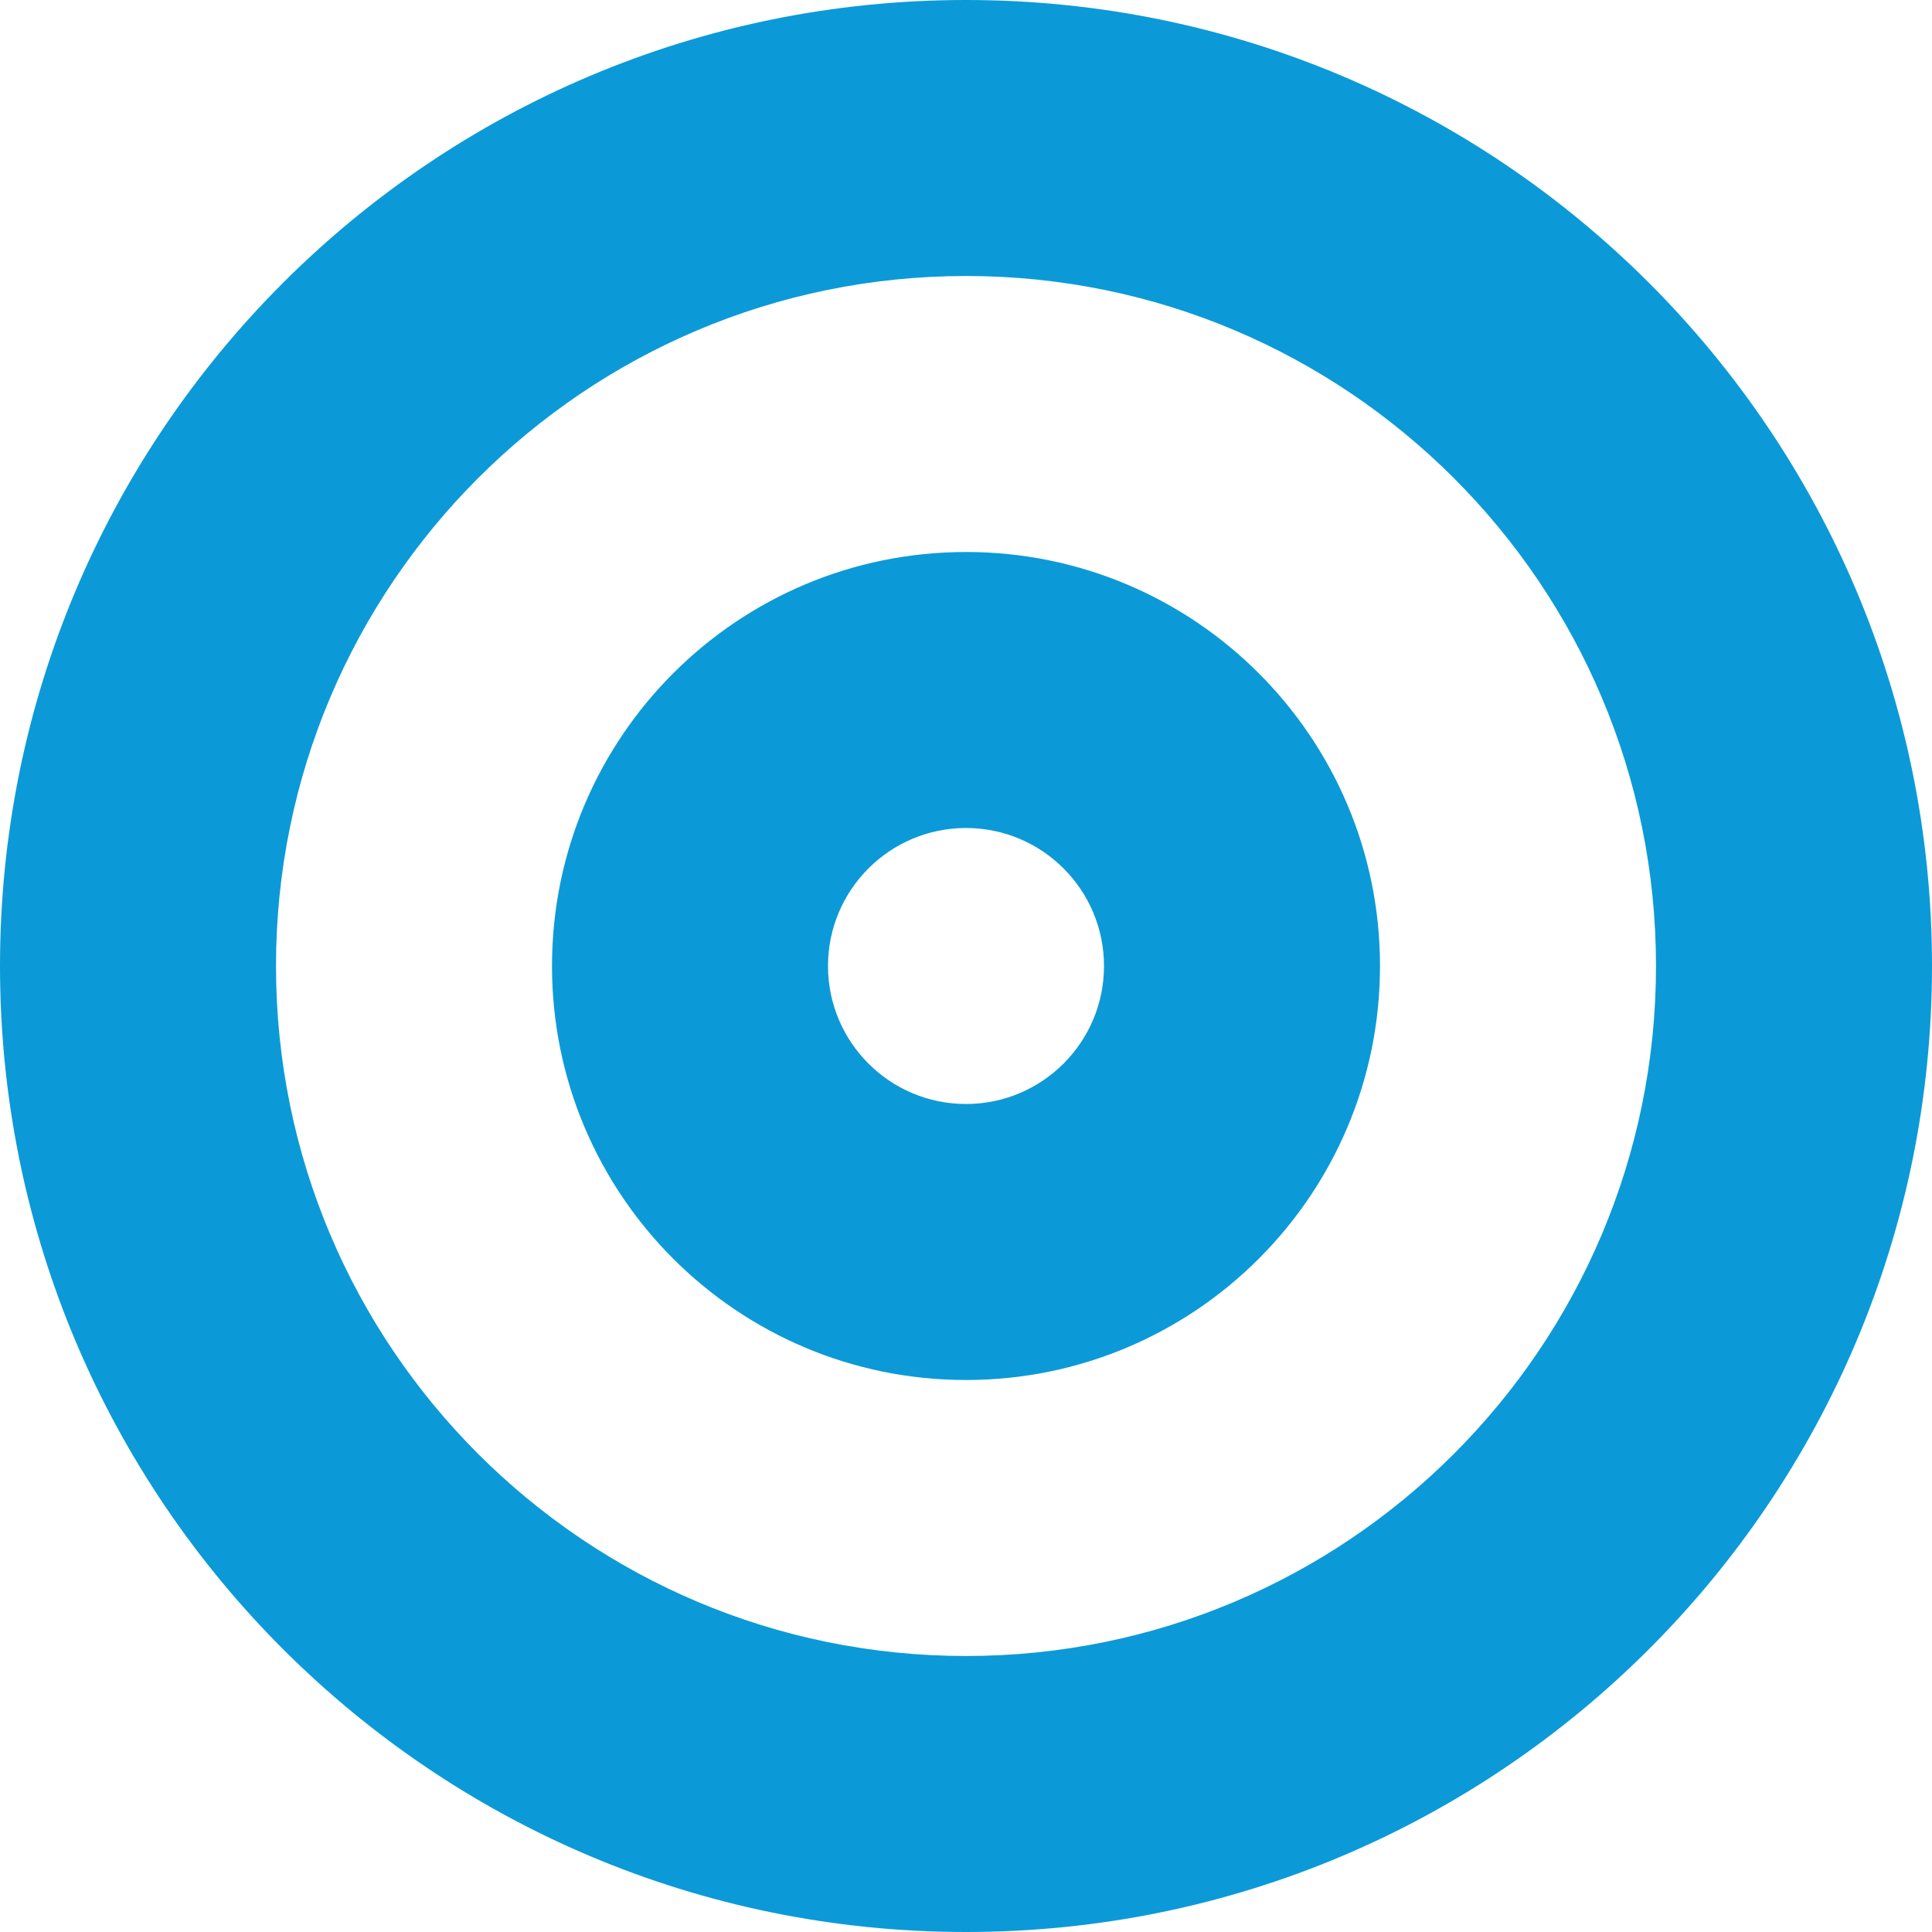
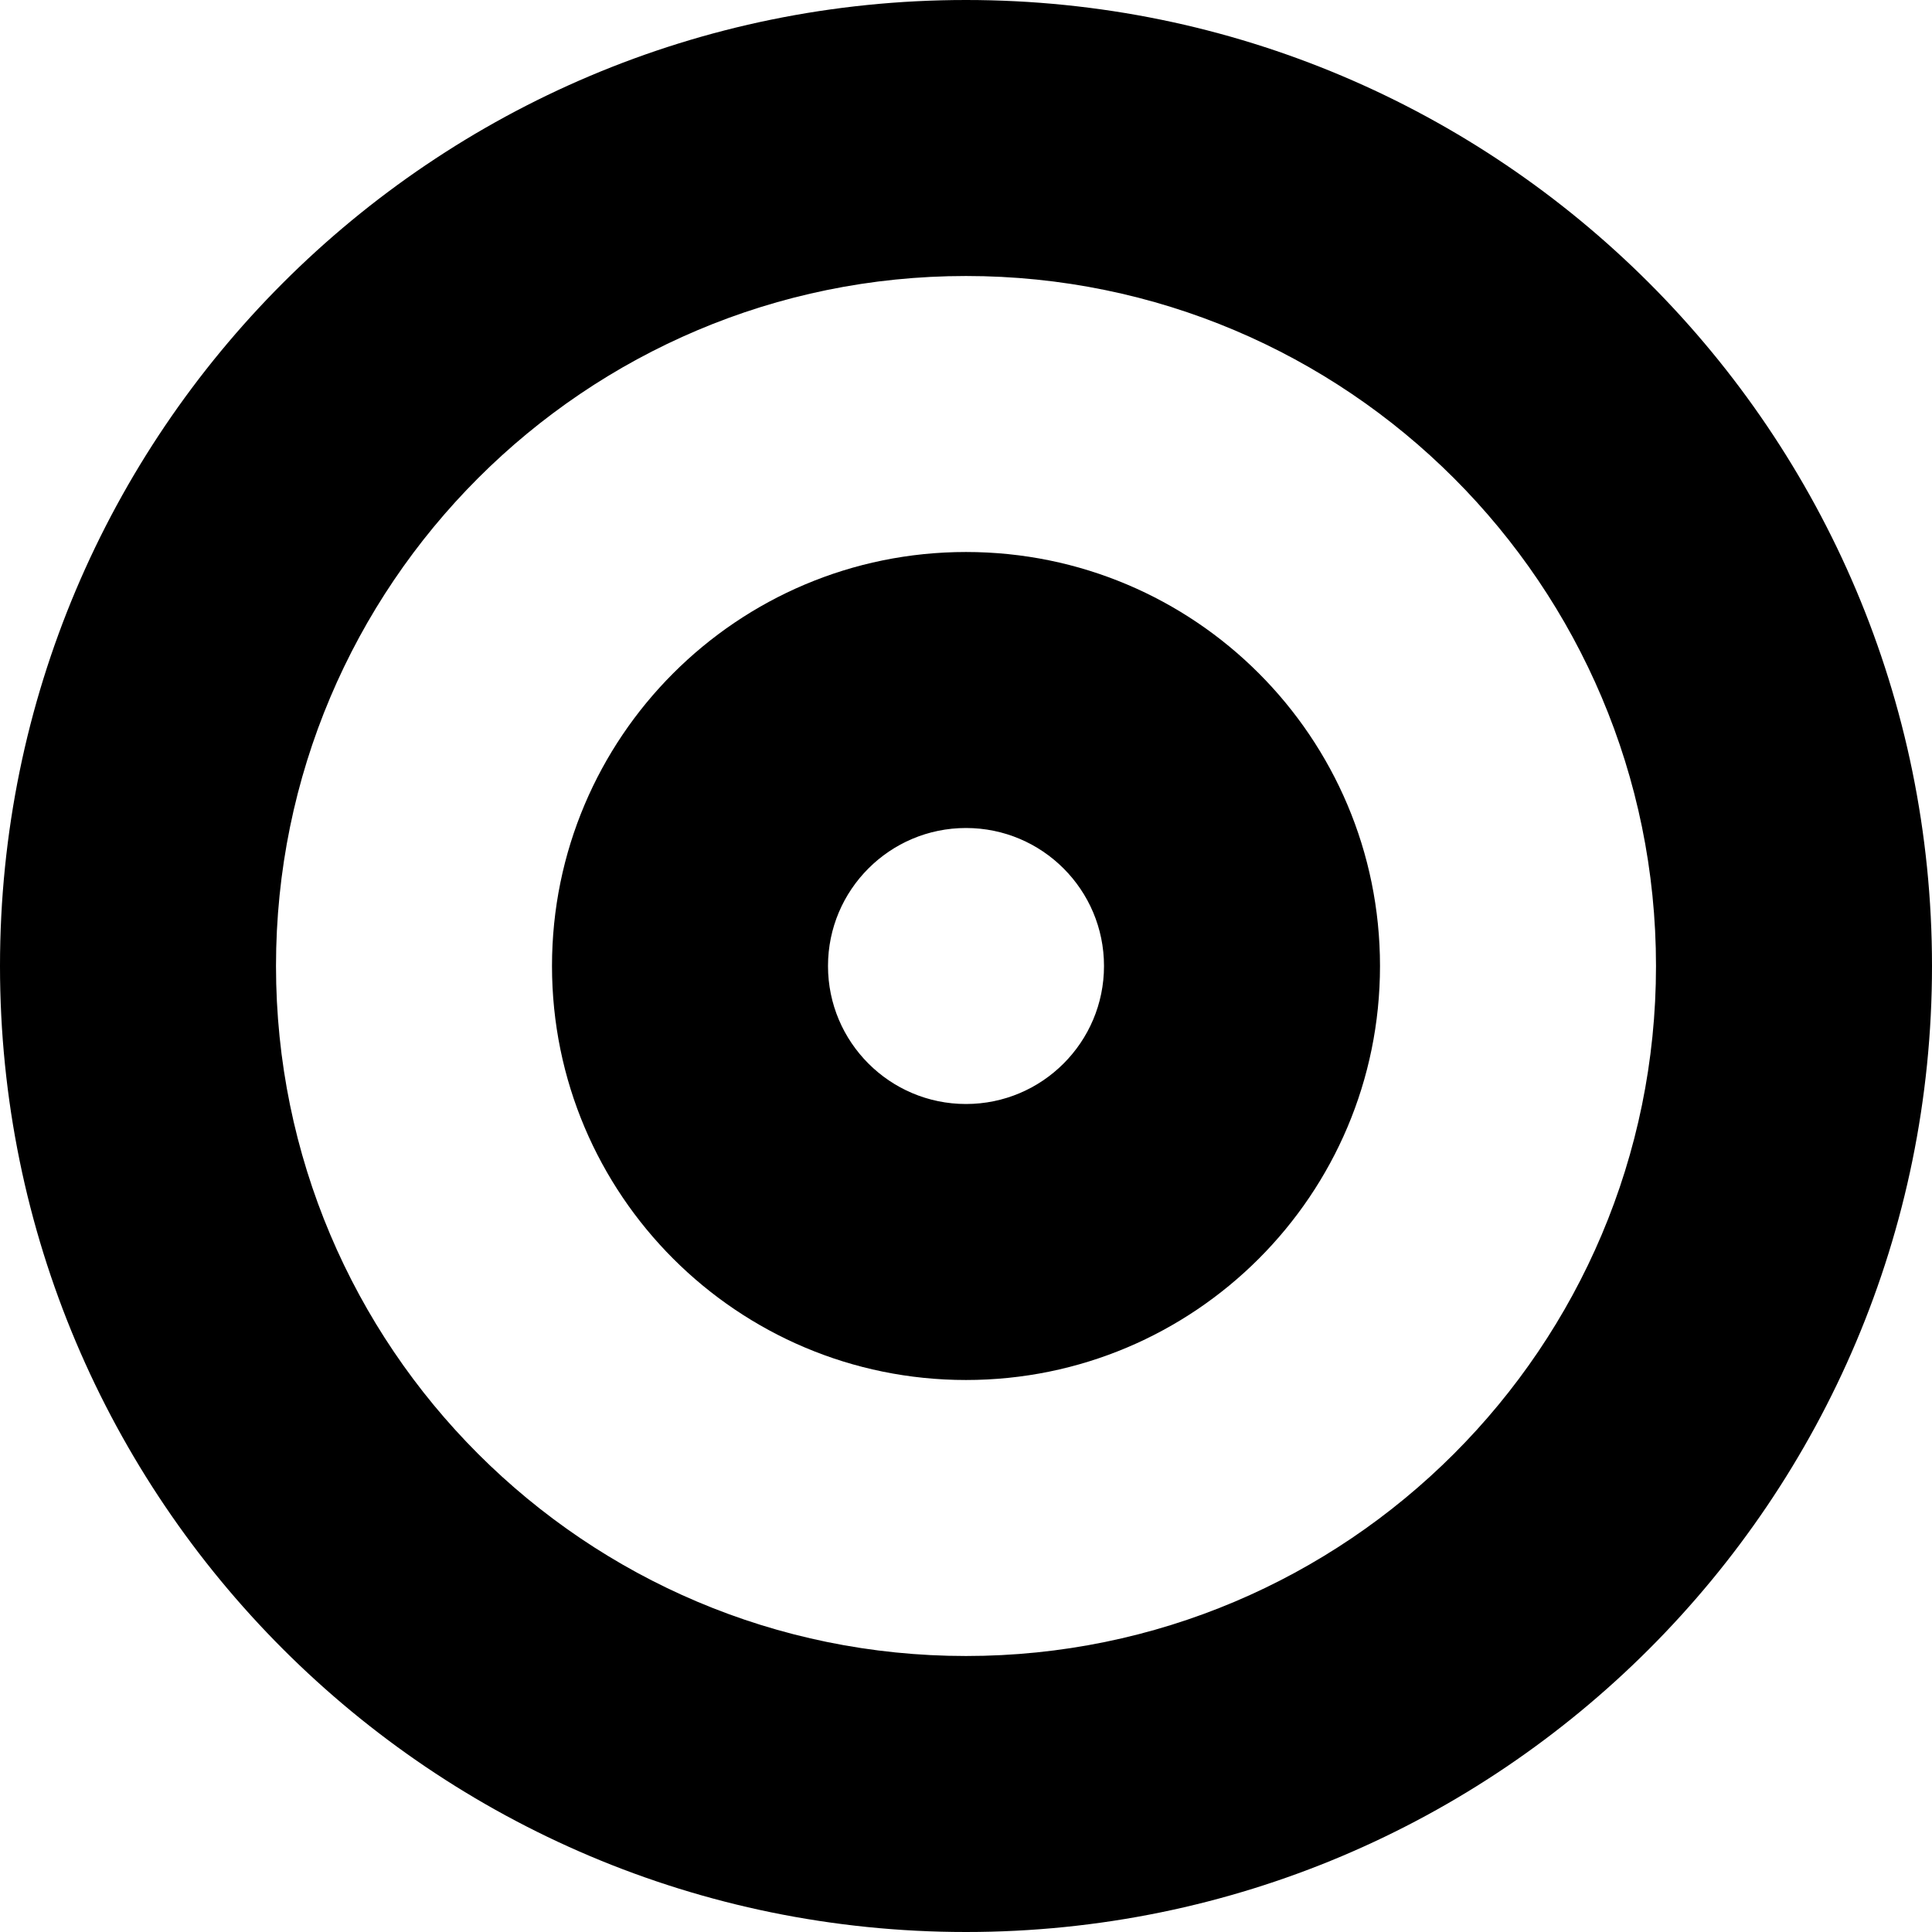
<svg xmlns="http://www.w3.org/2000/svg" width="14px" height="14px" viewBox="0 0 14 14" version="1.1">
  <defs />
  <g id="Symbols" stroke="none" stroke-width="1" fill="none" fill-rule="evenodd">
-     <g id="ICON-Beacons-MAIN" transform="translate(1, 1)" fill="#0B9AD7">
+     <g id="ICON-Beacons-MAIN" transform="translate(1, 1)" fill="currentColor">
      <g id="icon-Beacons" transform="translate(-1, -1)">
        <path d="M7,14 C10.866,14 14,10.866 14,7 C14,3.134 10.866,0 7,0 C3.134,0 0,3.134 0,7 C0,10.866 3.134,14 7,14 L7,14 Z M7,12 C4.239,12 2,9.761 2,7 C2,4.239 4.239,2 7,2 C9.761,2 12,4.239 12,7 C12,9.761 9.761,12 7,12 L7,12 Z" id="Oval-1" />
        <path d="M7,10 C8.657,10 10,8.657 10,7 C10,5.343 8.657,4 7,4 C5.343,4 4,5.343 4,7 C4,8.657 5.343,10 7,10 L7,10 Z M6,7 C6,6.448 6.448,6 7,6 C7.552,6 8,6.448 8,7 C8,7.552 7.552,8 7,8 C6.448,8 6,7.552 6,7 Z" id="Oval-1-Copy" />
      </g>
    </g>
  </g>
</svg>
